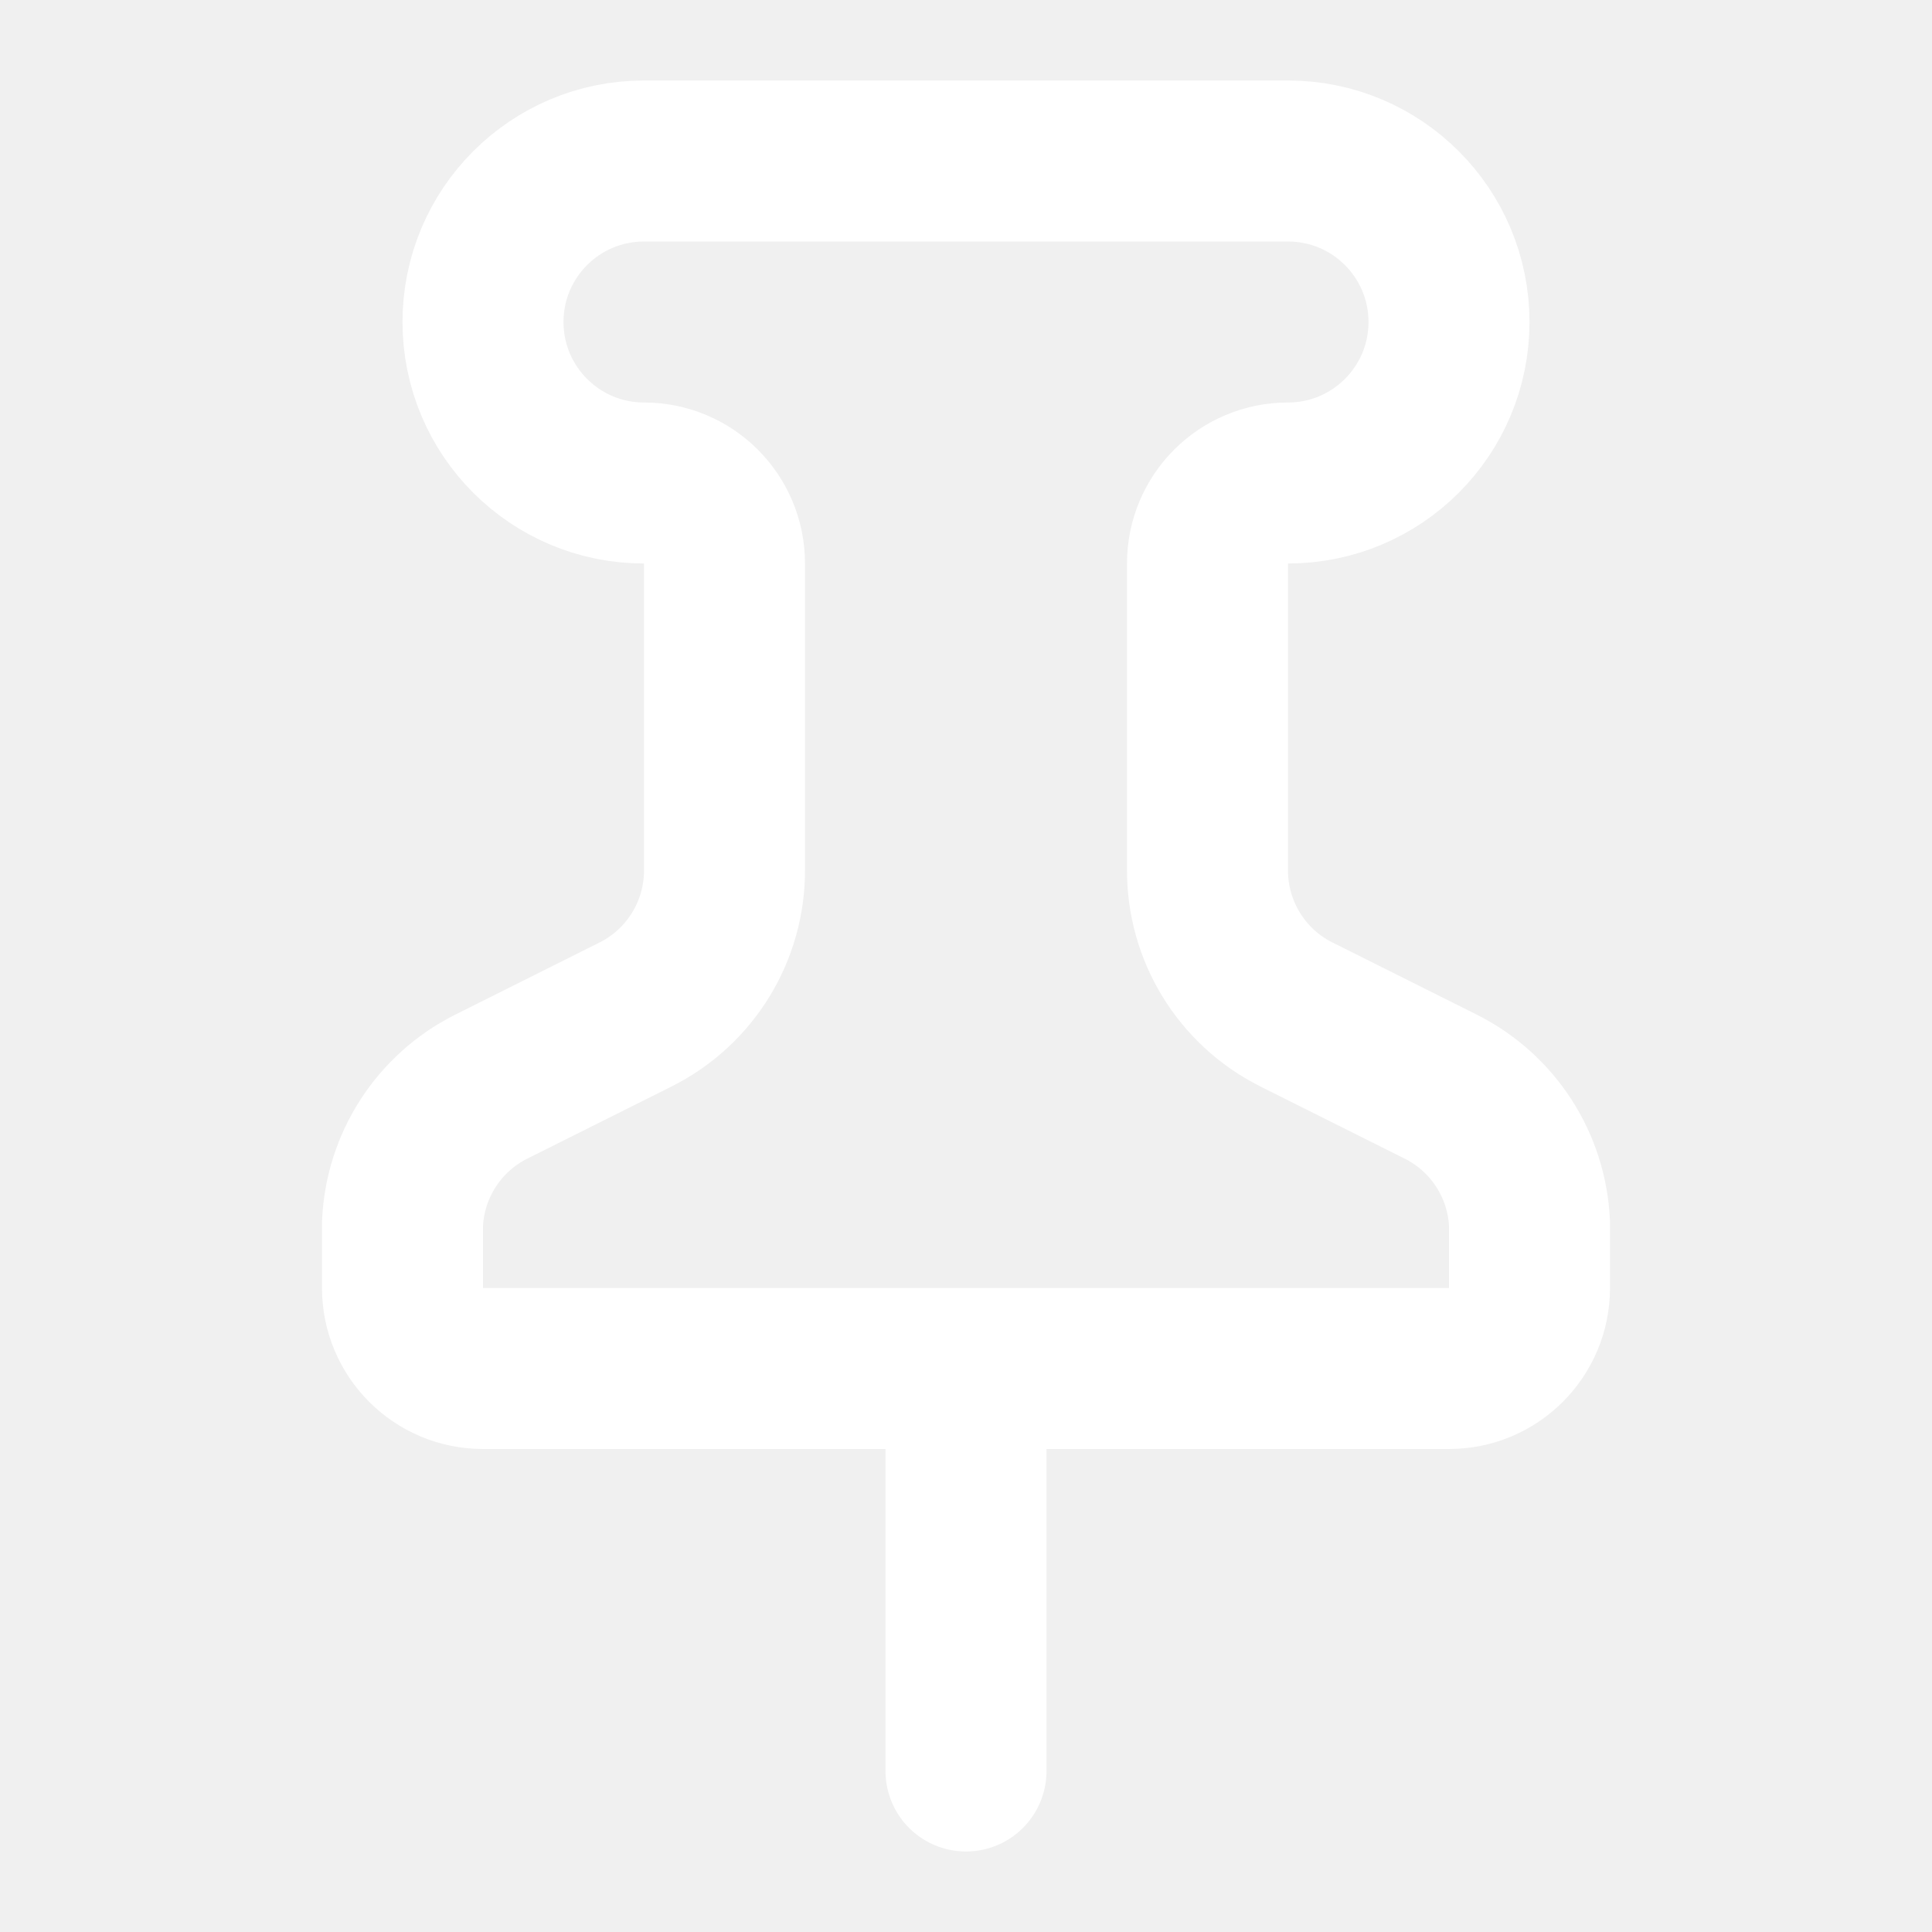
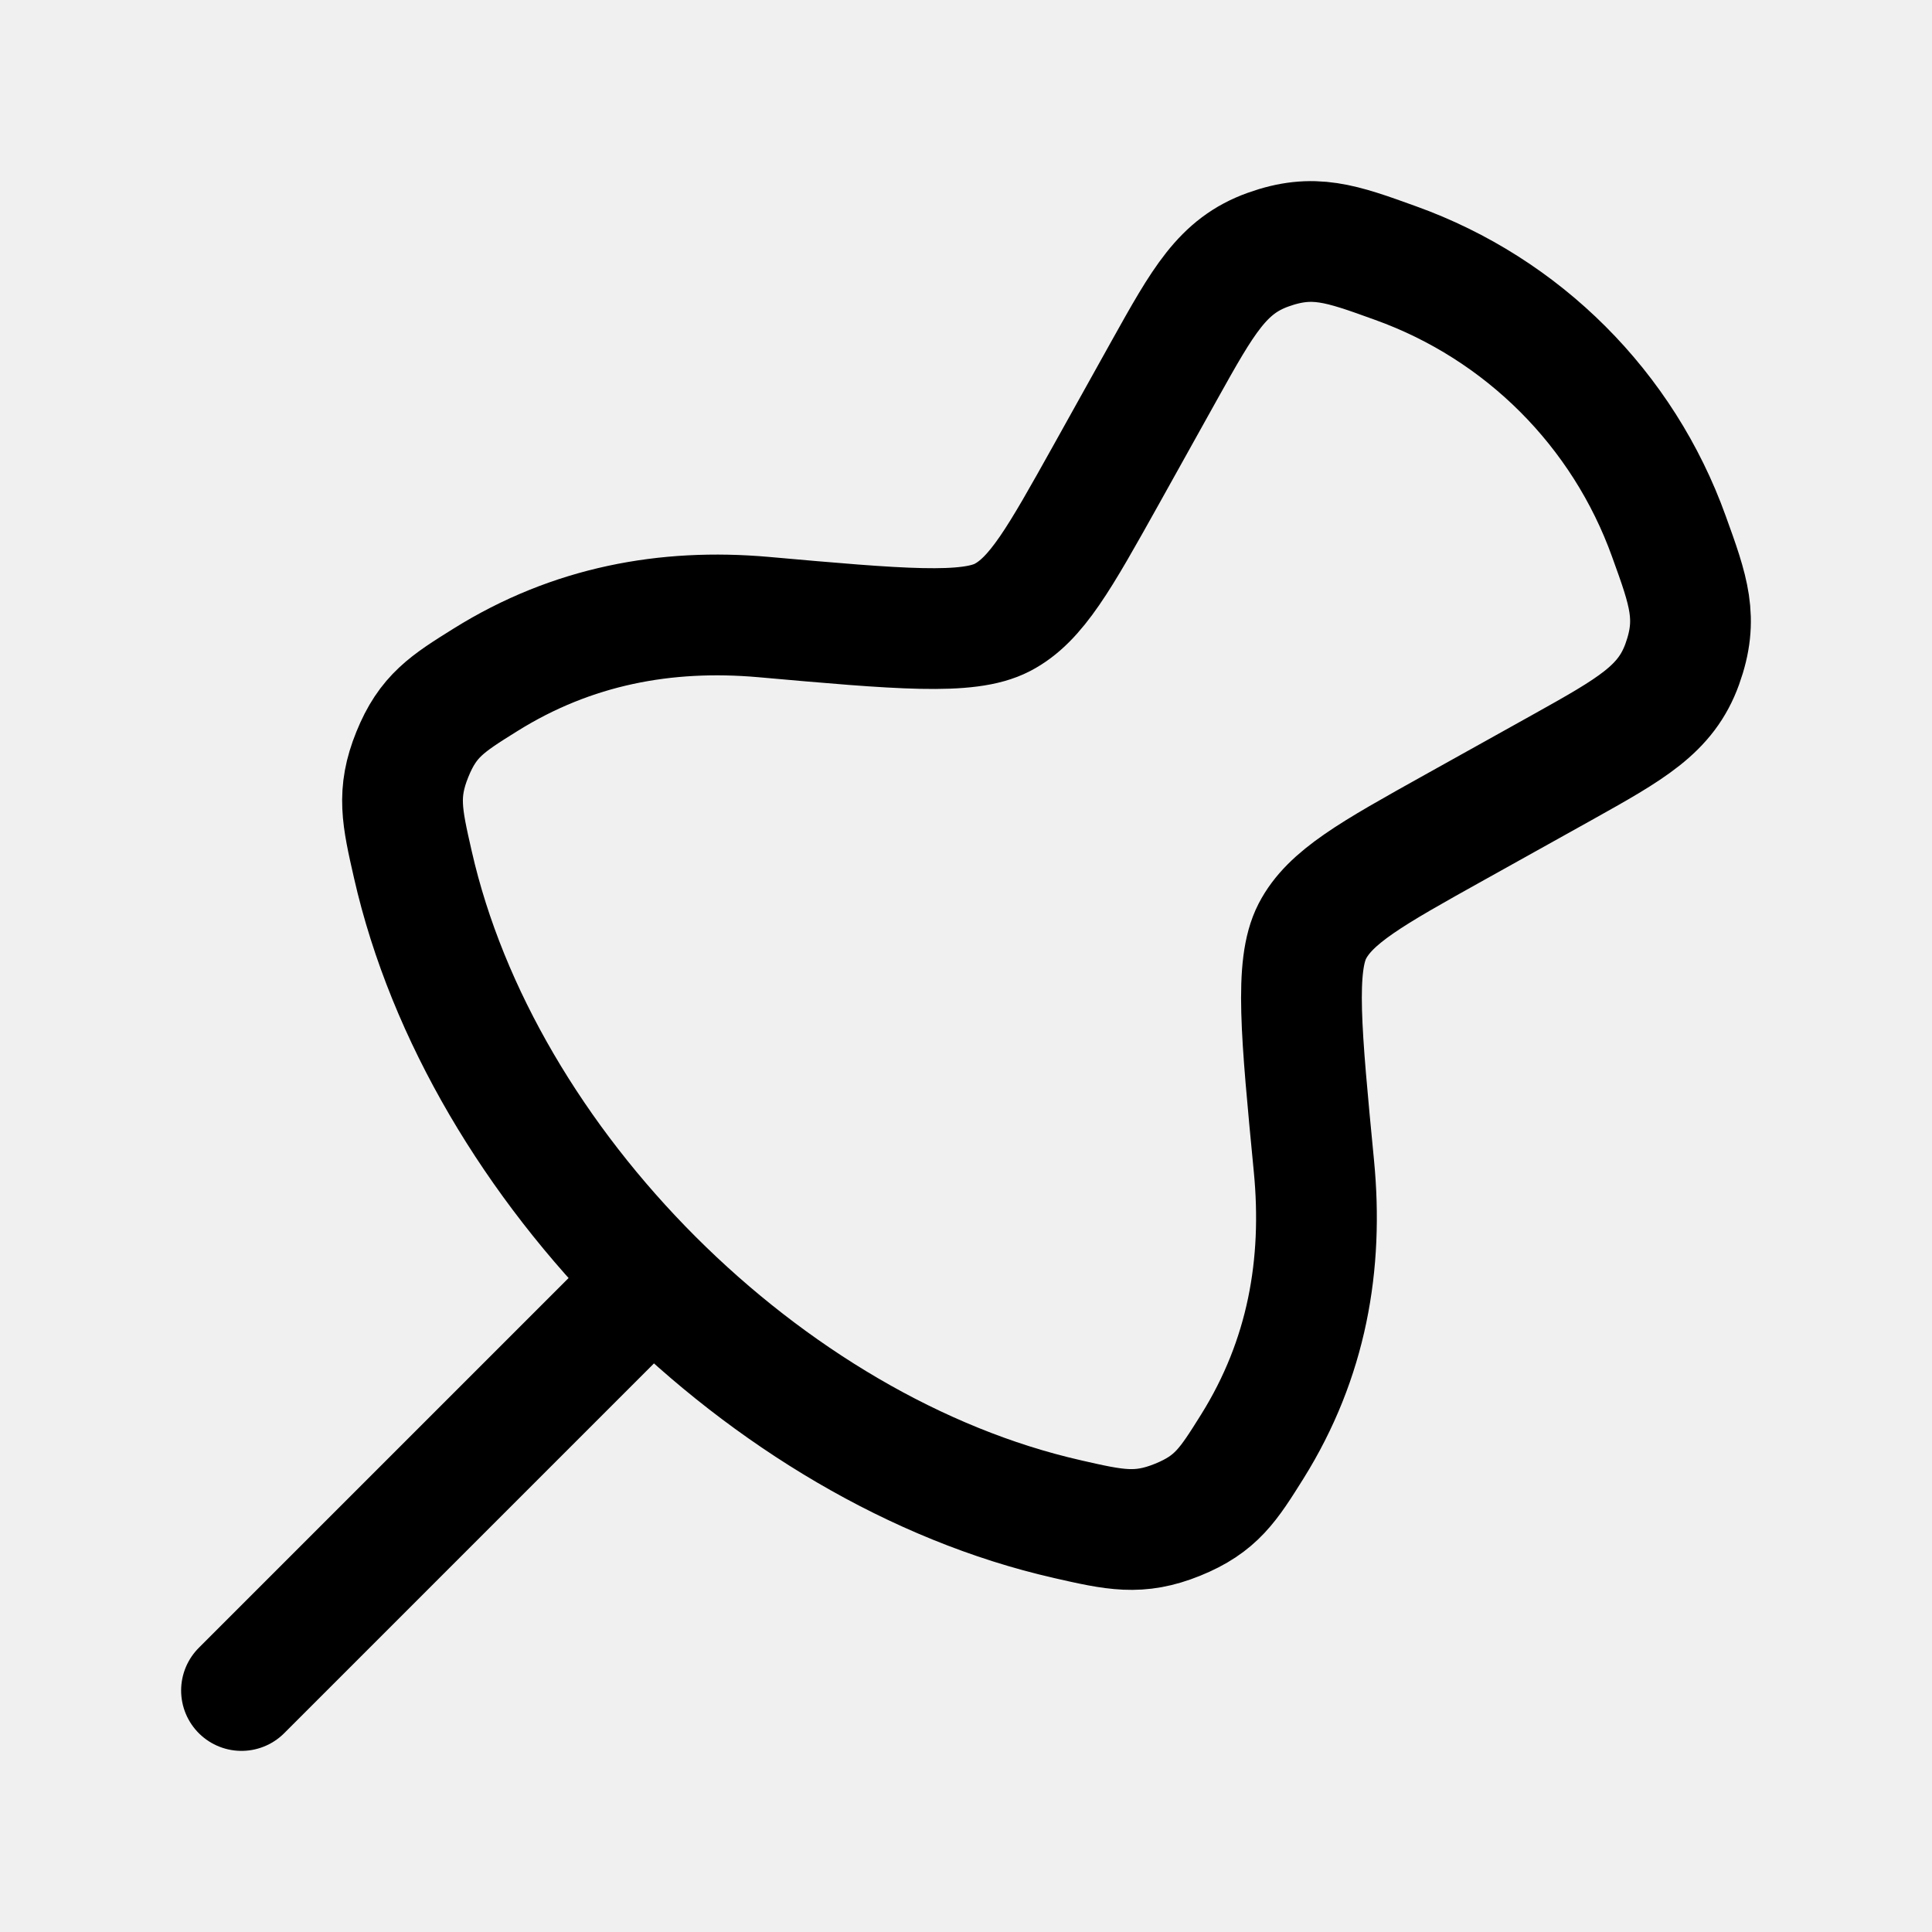
- <svg xmlns="http://www.w3.org/2000/svg" width="24" height="24" viewBox="0 0 24 24" fill="none" stroke="#fff" stroke-width="2" stroke-linecap="round" stroke-linejoin="round">
-   <path d="M12 17v5M9 10.8a2 2 0 0 1-1.1 1.8l-1.8.9A2 2 0 0 0 5 15.2V16a1 1 0 0 0 1 1h12a1 1 0 0 0 1-1v-.8a2 2 0 0 0-1.1-1.7l-1.8-.9A2 2 0 0 1 15 10.8V7a1 1 0 0 1 1-1 2 2 0 0 0 0-4H8a2 2 0 0 0 0 4 1 1 0 0 1 1 1z" />
+ <svg xmlns="http://www.w3.org/2000/svg" width="24" height="24" viewBox="0 0 24 24">
+   <path fill="none" stroke="currentColor" stroke-linecap="round" stroke-linejoin="round" stroke-width="1.5" d="m3 21l5-5m5.259 2.871c-3.744-.85-7.28-4.386-8.13-8.13c-.135-.592-.202-.888-.007-1.369c.194-.48.433-.63.909-.927c1.076-.672 2.242-.886 3.451-.78c1.697.151 2.546.226 2.97.005c.423-.22.71-.736 1.286-1.767l.728-1.307c.48-.86.72-1.291 1.285-1.494s.905-.08 1.585.166a5.63 5.63 0 0 1 3.396 3.396c.246.68.369 1.02.166 1.585c-.203.564-.633.804-1.494 1.285l-1.337.745c-1.03.574-1.544.862-1.765 1.289c-.22.428-.14 1.258.02 2.918c.118 1.22-.085 2.394-.766 3.484c-.298.476-.447.714-.928.909c-.48.194-.777.127-1.37-.008" />
</svg>
